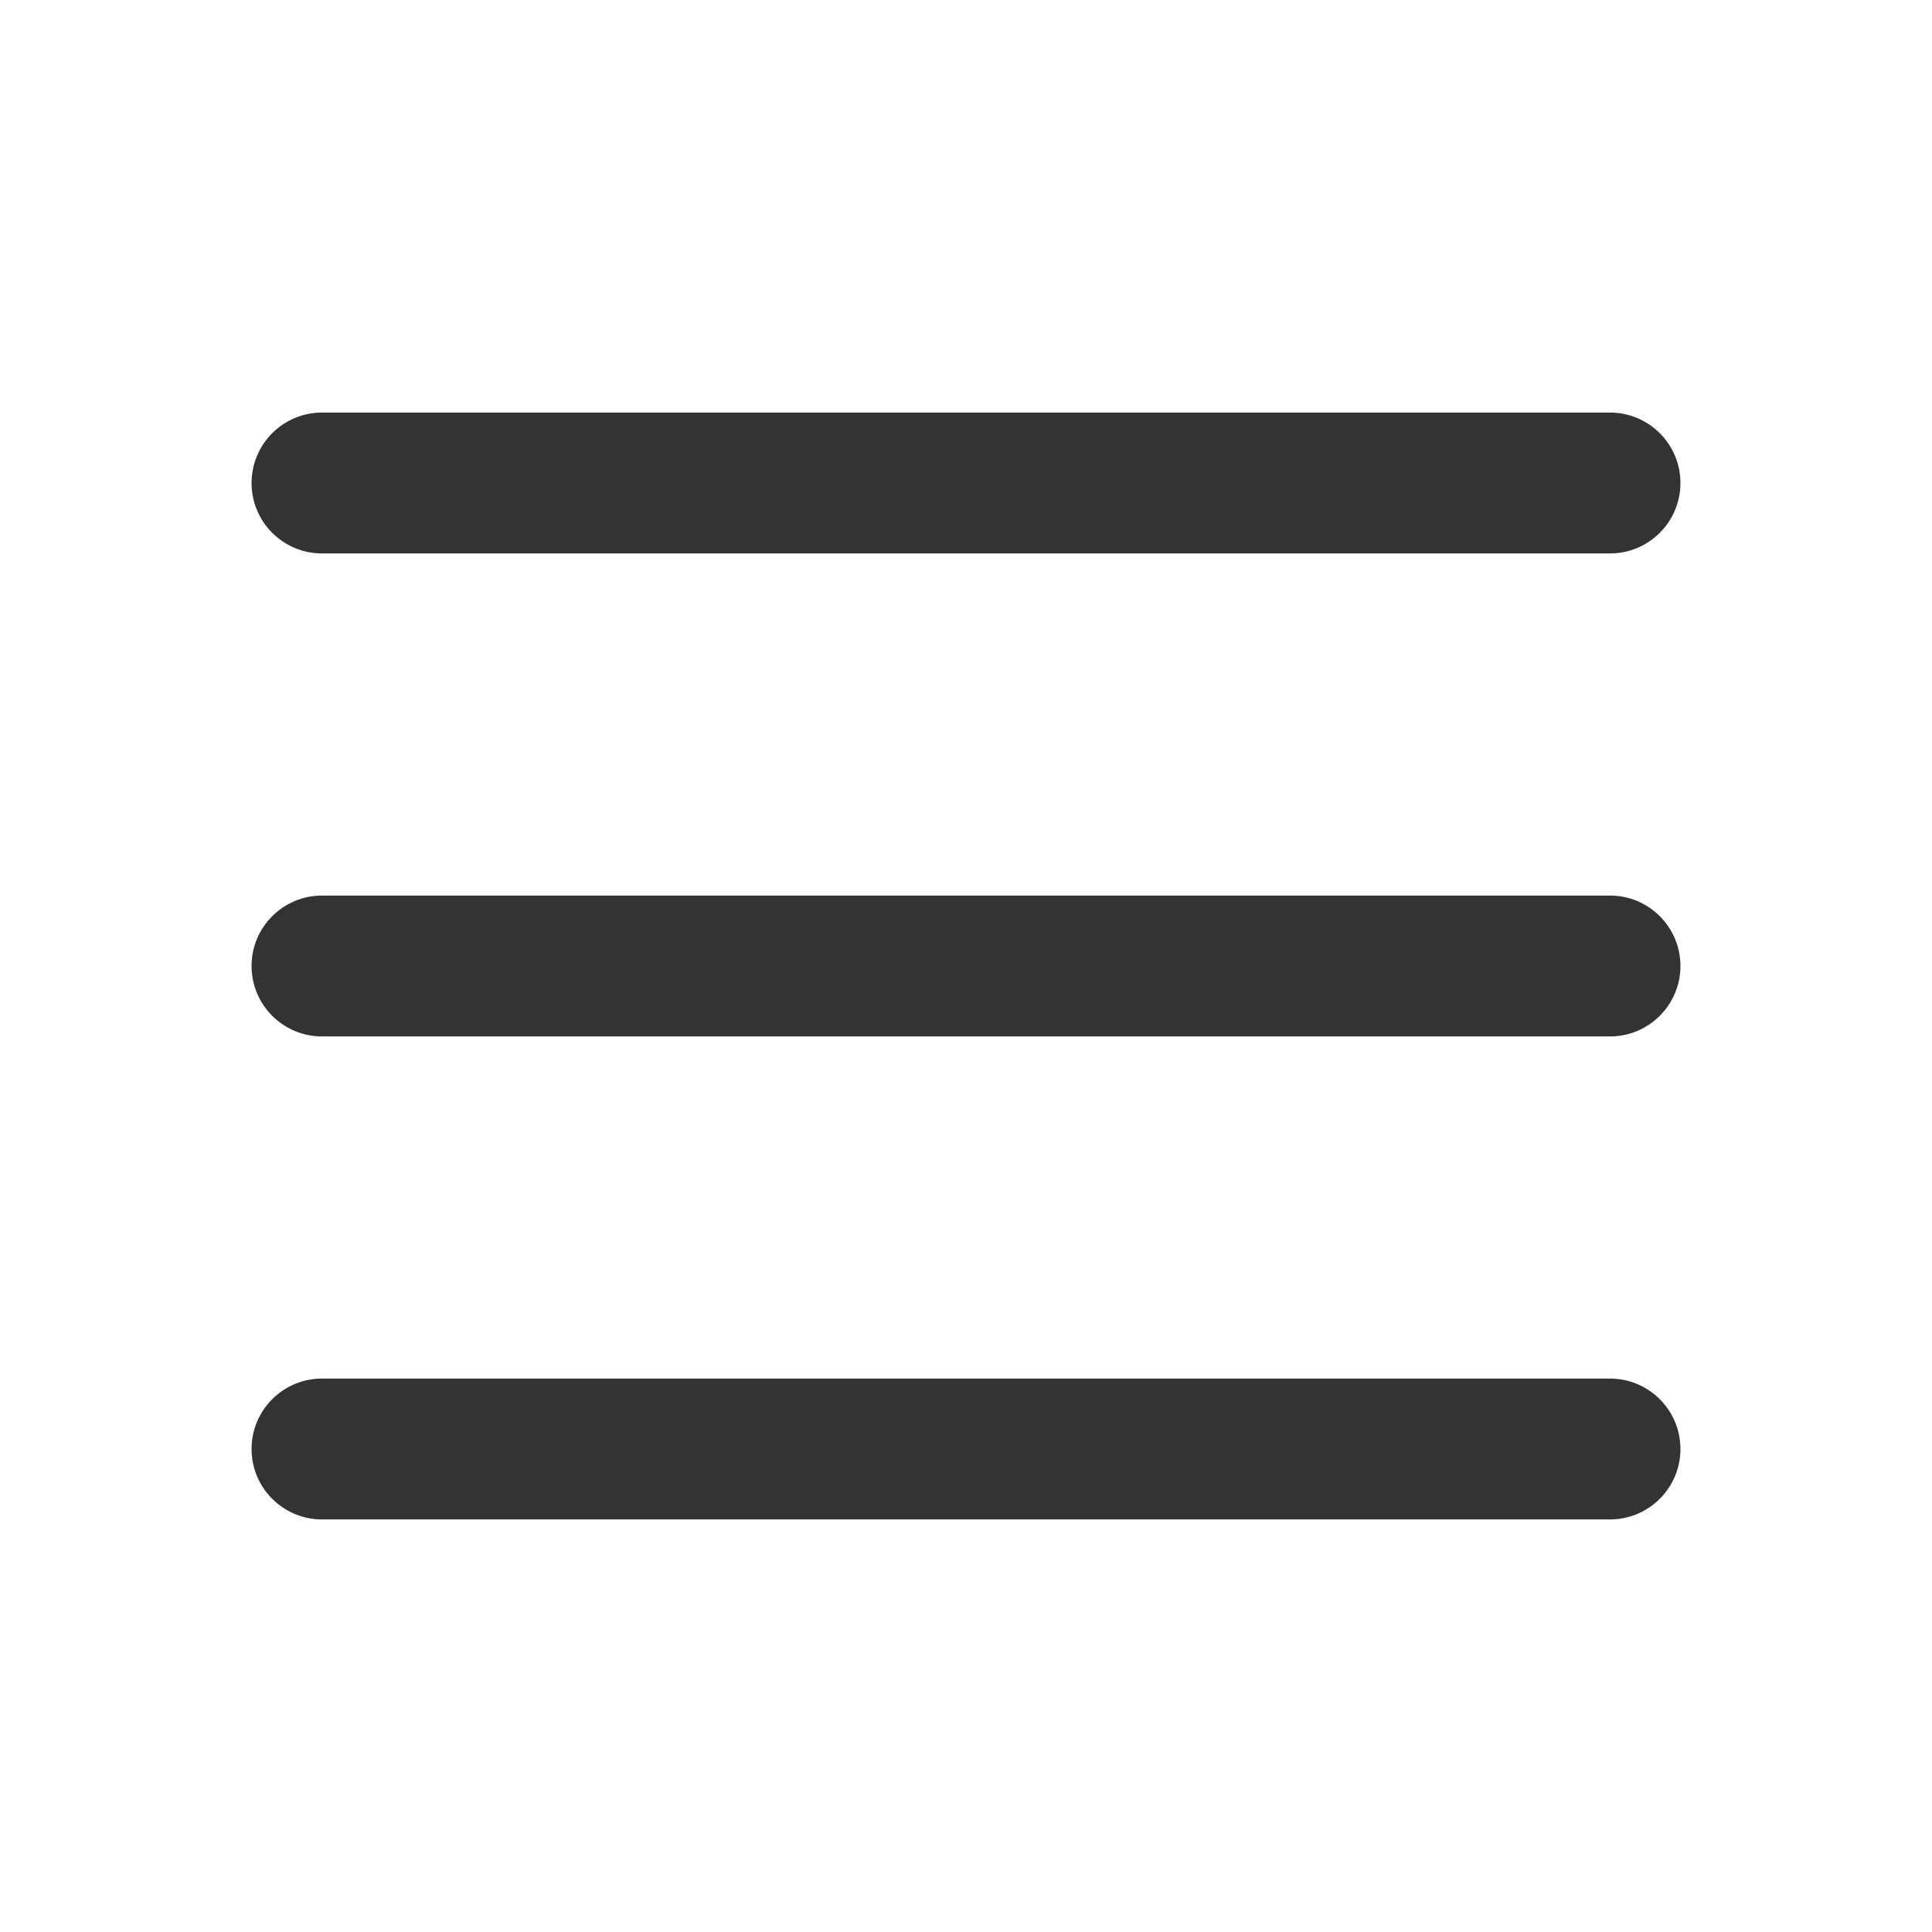
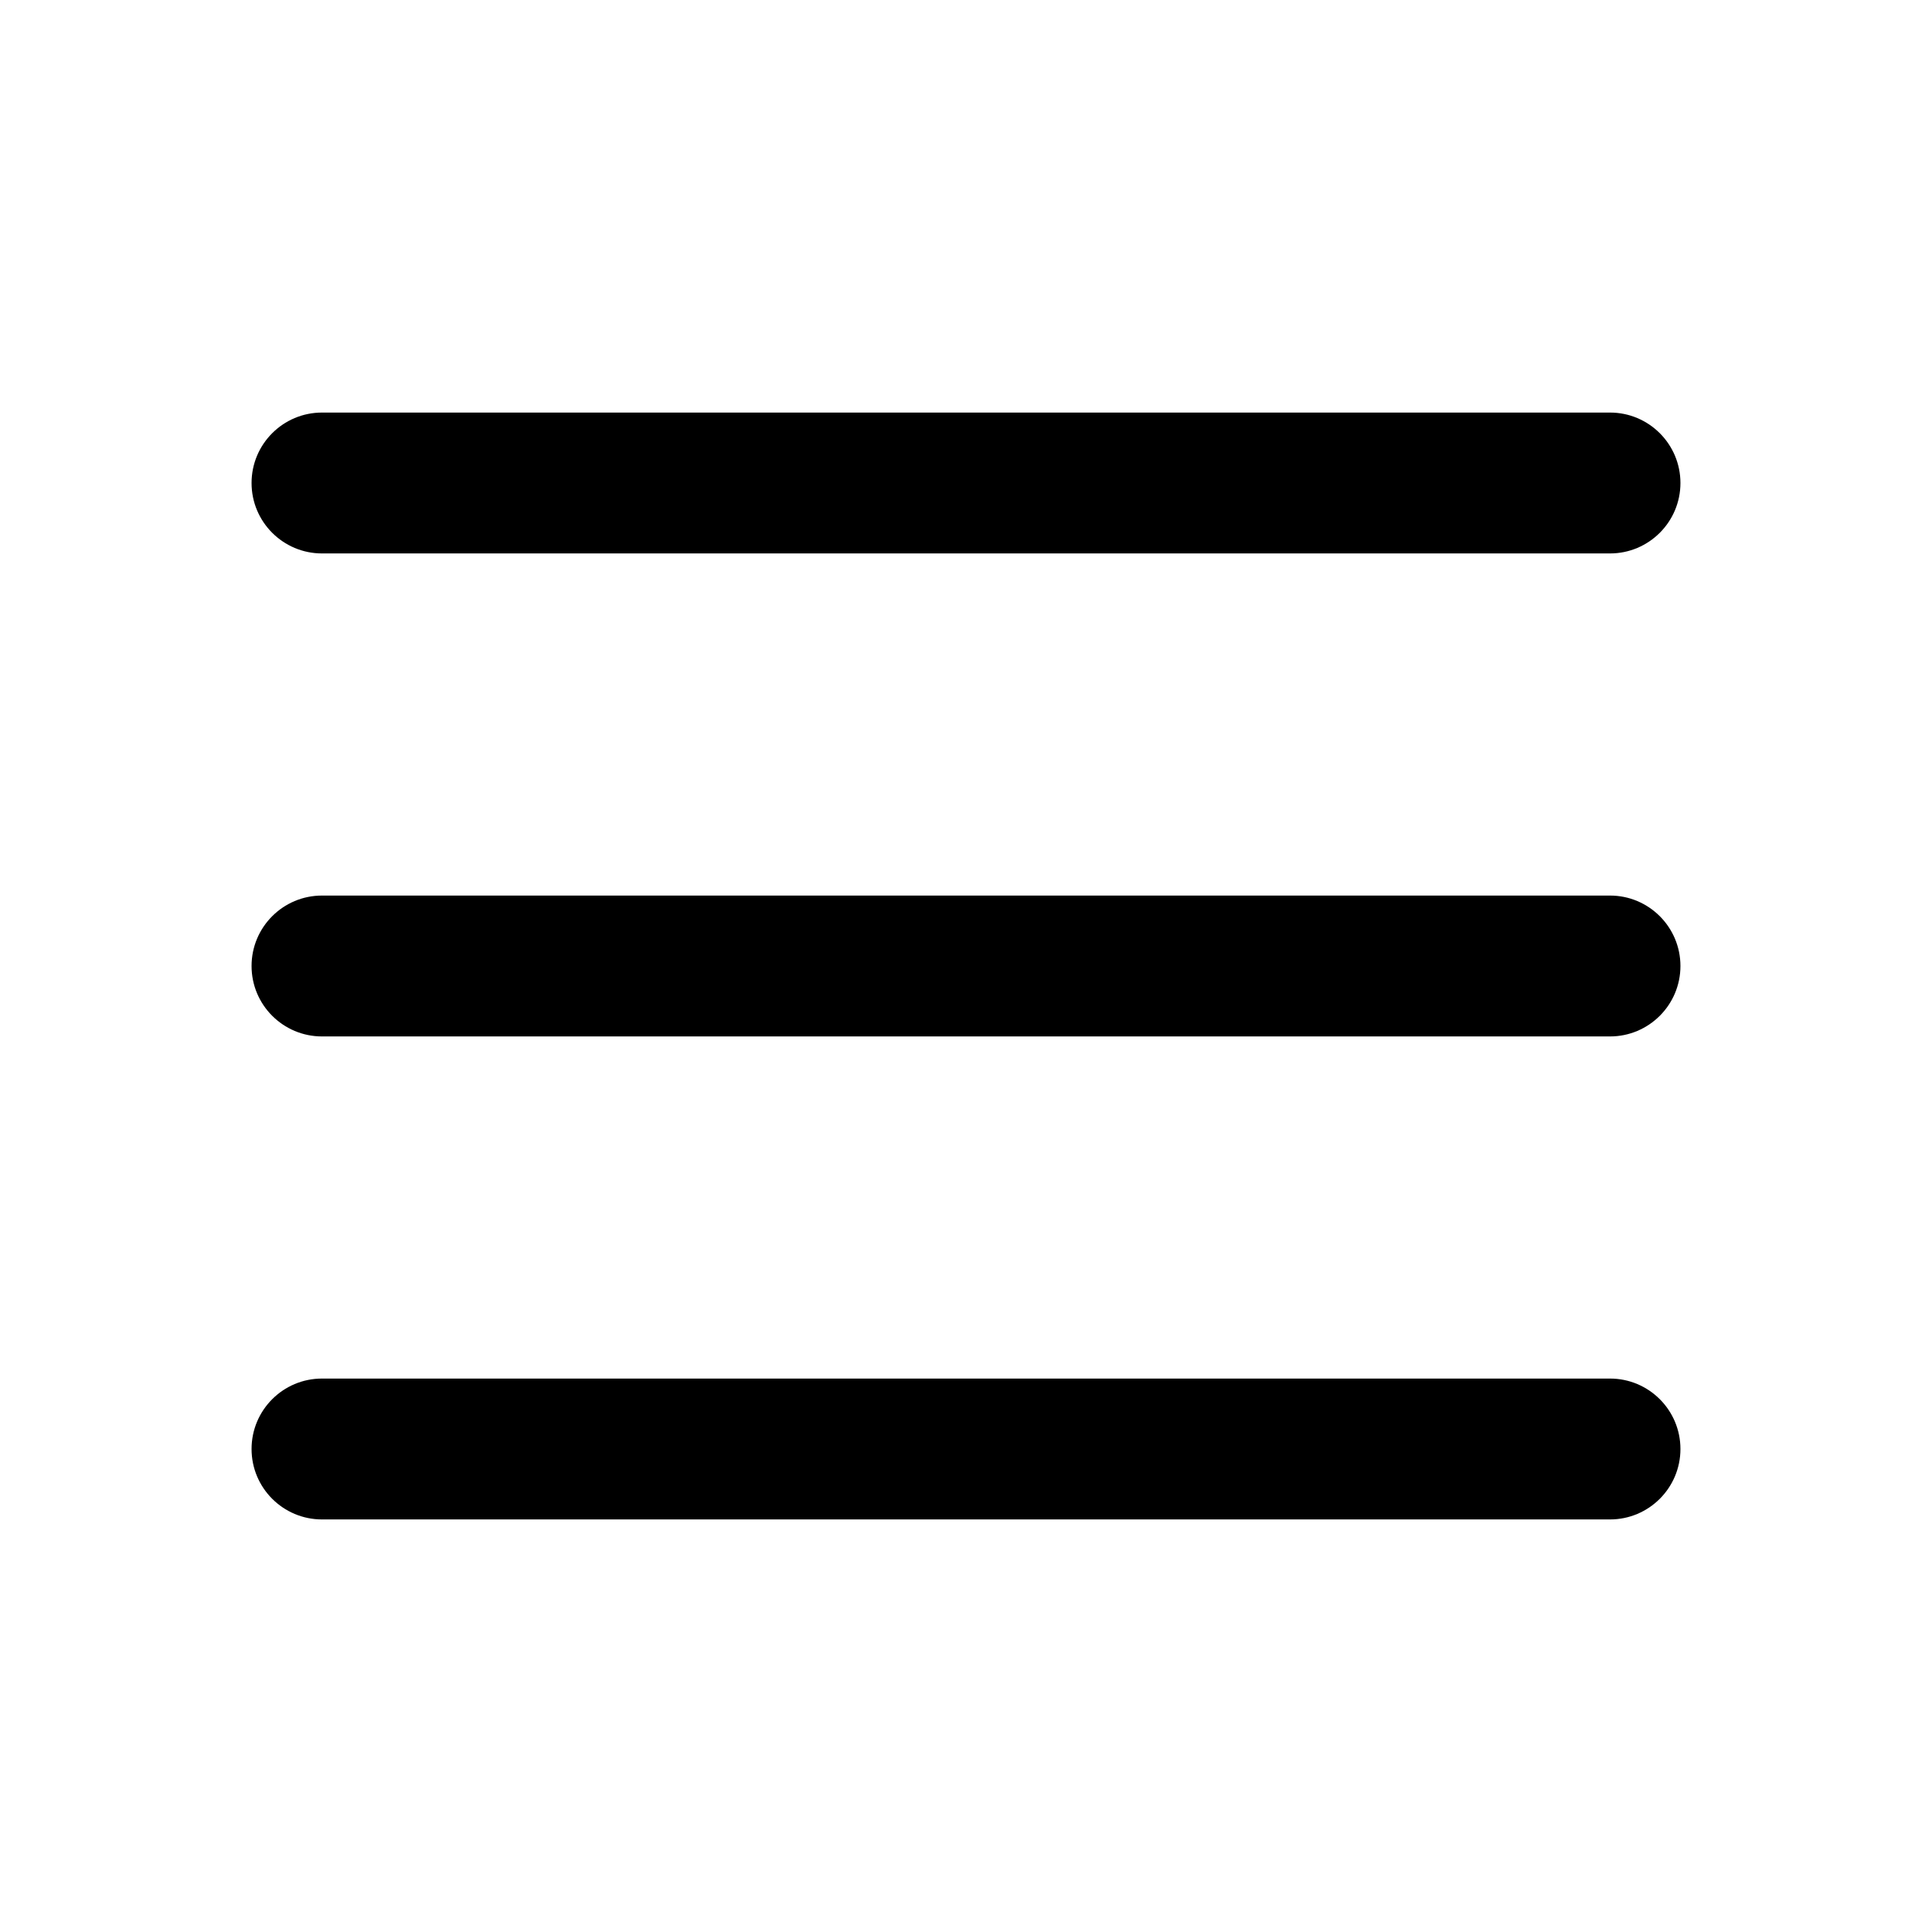
- <svg xmlns="http://www.w3.org/2000/svg" width="24" height="24" viewBox="0 0 24 24" fill="none">
-   <path fill-rule="evenodd" clip-rule="evenodd" d="M3.125 12C3.125 11.517 3.517 11.125 4 11.125H20C20.483 11.125 20.875 11.517 20.875 12C20.875 12.483 20.483 12.875 20 12.875H4C3.517 12.875 3.125 12.483 3.125 12Z" fill="#333333" />
-   <path fill-rule="evenodd" clip-rule="evenodd" d="M3.125 6C3.125 5.517 3.517 5.125 4 5.125H20C20.483 5.125 20.875 5.517 20.875 6C20.875 6.483 20.483 6.875 20 6.875H4C3.517 6.875 3.125 6.483 3.125 6Z" fill="#333333" />
-   <path fill-rule="evenodd" clip-rule="evenodd" d="M3.125 18C3.125 17.517 3.517 17.125 4 17.125H20C20.483 17.125 20.875 17.517 20.875 18C20.875 18.483 20.483 18.875 20 18.875H4C3.517 18.875 3.125 18.483 3.125 18Z" fill="#333333" />
+ <svg xmlns="http://www.w3.org/2000/svg" width="24" height="24" viewBox="0 0 24 24">
+   <path fill-rule="evenodd" clip-rule="evenodd" d="M3.125 12C3.125 11.517 3.517 11.125 4 11.125H20C20.483 11.125 20.875 11.517 20.875 12C20.875 12.483 20.483 12.875 20 12.875H4C3.517 12.875 3.125 12.483 3.125 12Z" />
+   <path fill-rule="evenodd" clip-rule="evenodd" d="M3.125 6C3.125 5.517 3.517 5.125 4 5.125H20C20.483 5.125 20.875 5.517 20.875 6C20.875 6.483 20.483 6.875 20 6.875H4C3.517 6.875 3.125 6.483 3.125 6Z" />
+   <path fill-rule="evenodd" clip-rule="evenodd" d="M3.125 18C3.125 17.517 3.517 17.125 4 17.125H20C20.483 17.125 20.875 17.517 20.875 18C20.875 18.483 20.483 18.875 20 18.875H4C3.517 18.875 3.125 18.483 3.125 18Z" />
</svg>
